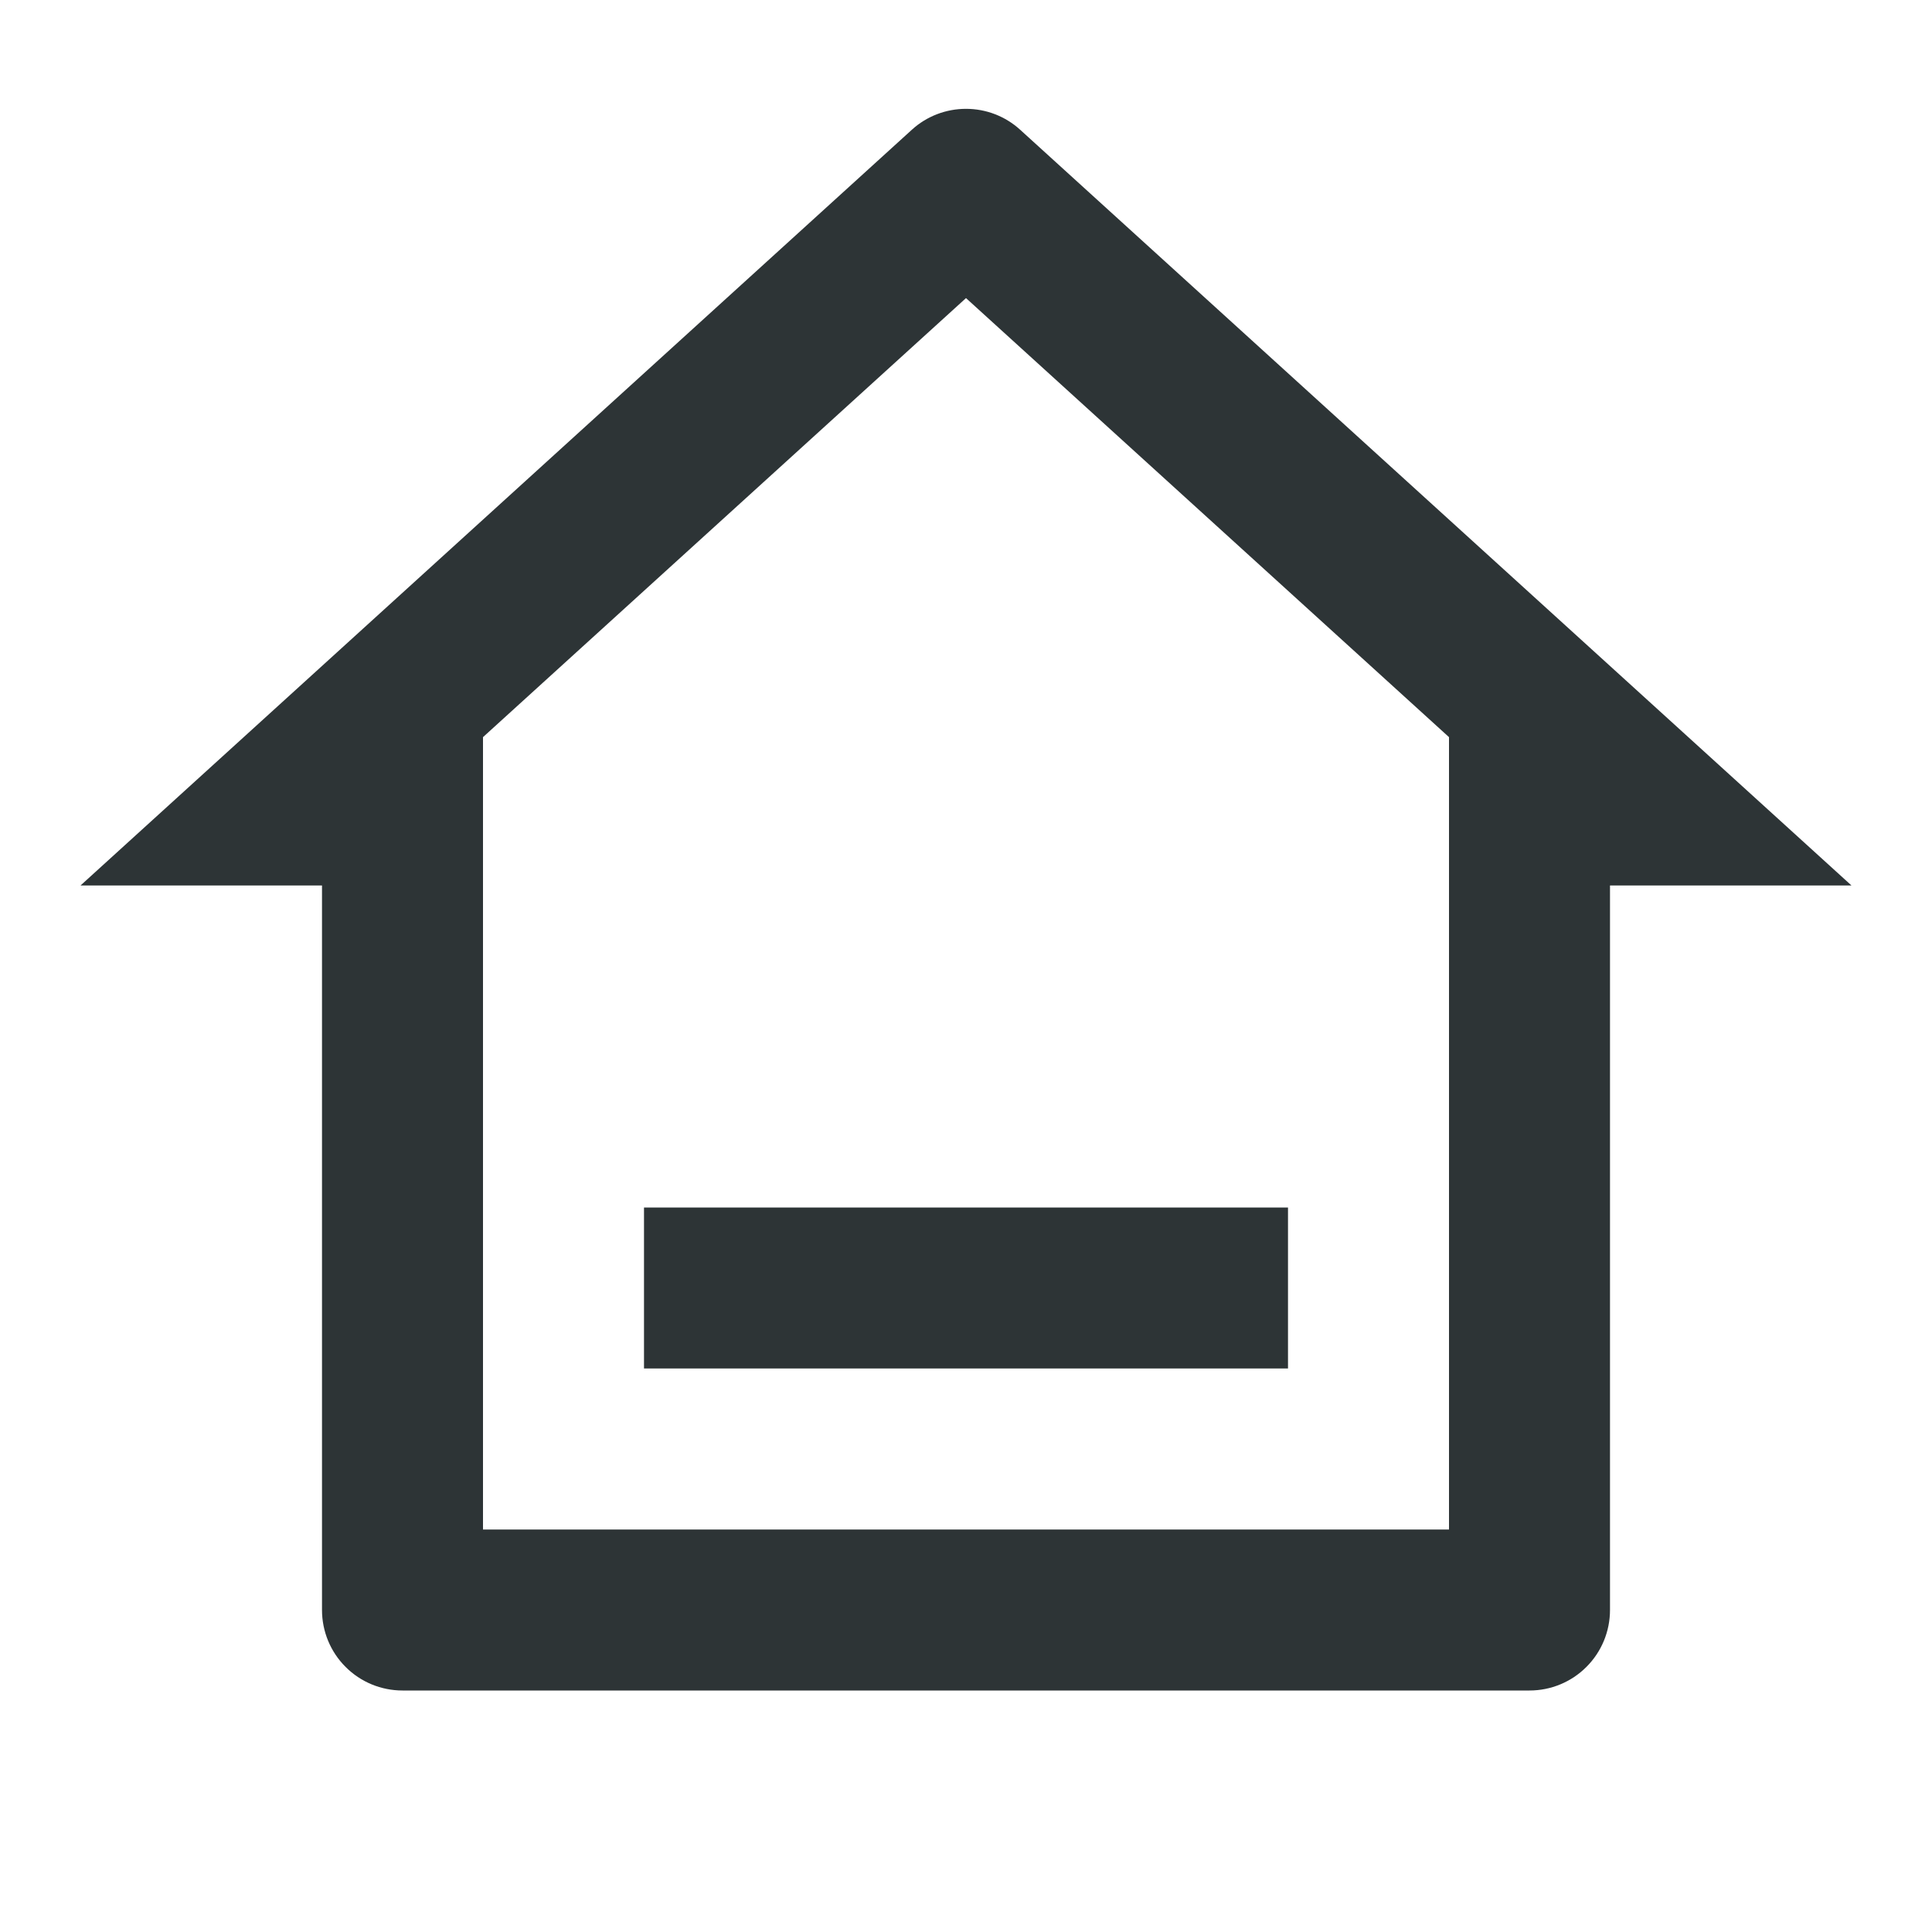
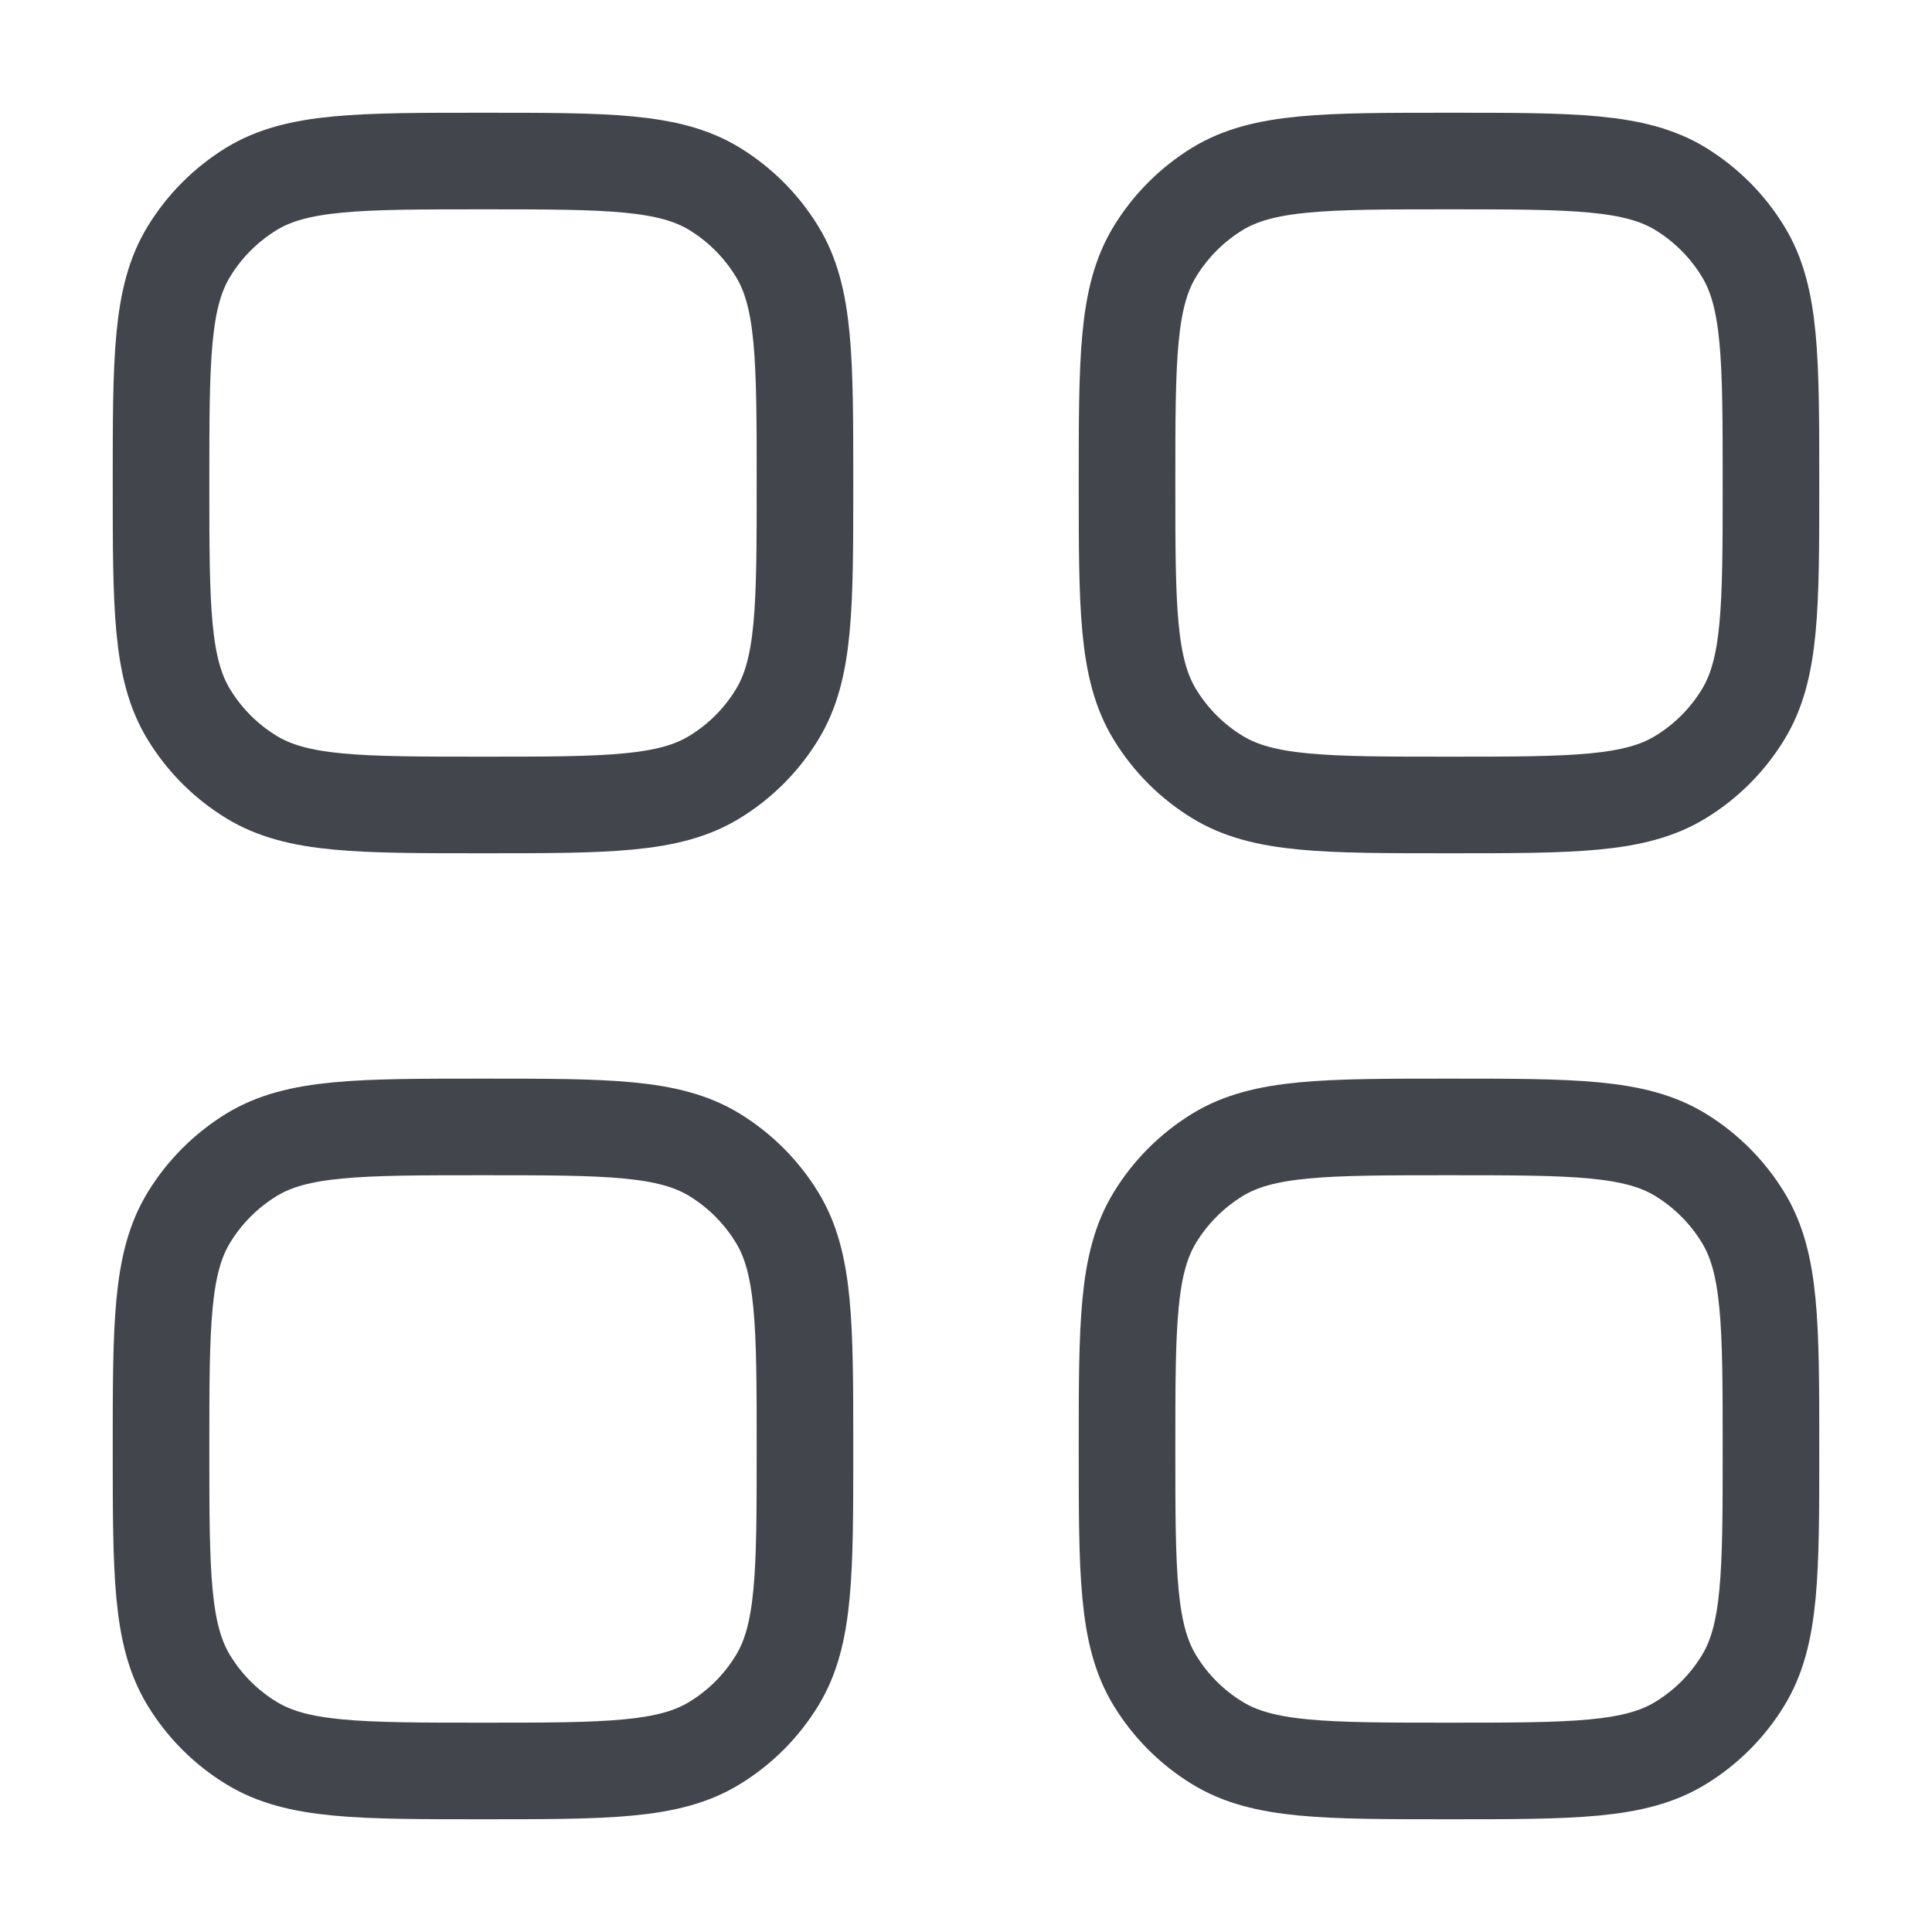
- <svg xmlns="http://www.w3.org/2000/svg" width="24" height="24" viewBox="0 0 24 24" fill="none">
-   <path d="M19 21H5C4.735 21 4.48 20.895 4.293 20.707C4.105 20.52 4 20.265 4 20V11H1L11.327 1.612C11.511 1.444 11.751 1.352 12 1.352C12.249 1.352 12.489 1.444 12.673 1.612L23 11H20V20C20 20.265 19.895 20.52 19.707 20.707C19.52 20.895 19.265 21 19 21ZM6 19H18V9.157L12 3.703L6 9.157V19ZM8 15H16V17H8V15Z" fill="#2D3436" />
+ <svg xmlns="http://www.w3.org/2000/svg" width="20" height="20" viewBox="0 0 20 20" fill="none">
+   <path d="M1.667 15C1.667 13.716 1.667 13.074 1.956 12.603C2.117 12.339 2.339 12.117 2.603 11.955C3.075 11.666 3.716 11.666 5 11.666C6.284 11.666 6.926 11.666 7.397 11.955C7.661 12.117 7.883 12.339 8.044 12.603C8.333 13.074 8.333 13.716 8.333 15C8.333 16.284 8.333 16.925 8.044 17.397C7.883 17.661 7.661 17.883 7.397 18.044C6.926 18.333 6.284 18.333 5 18.333C3.716 18.333 3.075 18.333 2.603 18.044C2.339 17.883 2.117 17.661 1.956 17.397C1.667 16.925 1.667 16.284 1.667 15Z" stroke="#43454C" />
+   <path d="M11.667 15C11.667 13.716 11.667 13.074 11.956 12.603C12.117 12.339 12.339 12.117 12.603 11.955C13.075 11.666 13.716 11.666 15 11.666C16.284 11.666 16.926 11.666 17.397 11.955C17.661 12.117 17.883 12.339 18.044 12.603C18.333 13.074 18.333 13.716 18.333 15C18.333 16.284 18.333 16.925 18.044 17.397C17.883 17.661 17.661 17.883 17.397 18.044C16.926 18.333 16.284 18.333 15 18.333C13.716 18.333 13.075 18.333 12.603 18.044C12.339 17.883 12.117 17.661 11.956 17.397C11.667 16.925 11.667 16.284 11.667 15Z" stroke="#43454C" />
+   <path d="M1.667 5C1.667 3.716 1.667 3.074 1.956 2.603C2.117 2.339 2.339 2.117 2.603 1.955C3.075 1.667 3.716 1.667 5 1.667C6.284 1.667 6.926 1.667 7.397 1.955C7.661 2.117 7.883 2.339 8.044 2.603C8.333 3.074 8.333 3.716 8.333 5C8.333 6.284 8.333 6.925 8.044 7.397C7.883 7.661 7.661 7.883 7.397 8.044C6.926 8.333 6.284 8.333 5 8.333C3.716 8.333 3.075 8.333 2.603 8.044C2.339 7.883 2.117 7.661 1.956 7.397C1.667 6.925 1.667 6.284 1.667 5Z" stroke="#43454C" />
+   <path d="M11.667 5C11.667 3.716 11.667 3.074 11.956 2.603C12.117 2.339 12.339 2.117 12.603 1.955C13.075 1.667 13.716 1.667 15 1.667C16.284 1.667 16.926 1.667 17.397 1.955C17.661 2.117 17.883 2.339 18.044 2.603C18.333 3.074 18.333 3.716 18.333 5C18.333 6.284 18.333 6.925 18.044 7.397C17.883 7.661 17.661 7.883 17.397 8.044C16.926 8.333 16.284 8.333 15 8.333C13.716 8.333 13.075 8.333 12.603 8.044C12.339 7.883 12.117 7.661 11.956 7.397C11.667 6.925 11.667 6.284 11.667 5Z" stroke="#43454C" />
</svg>
